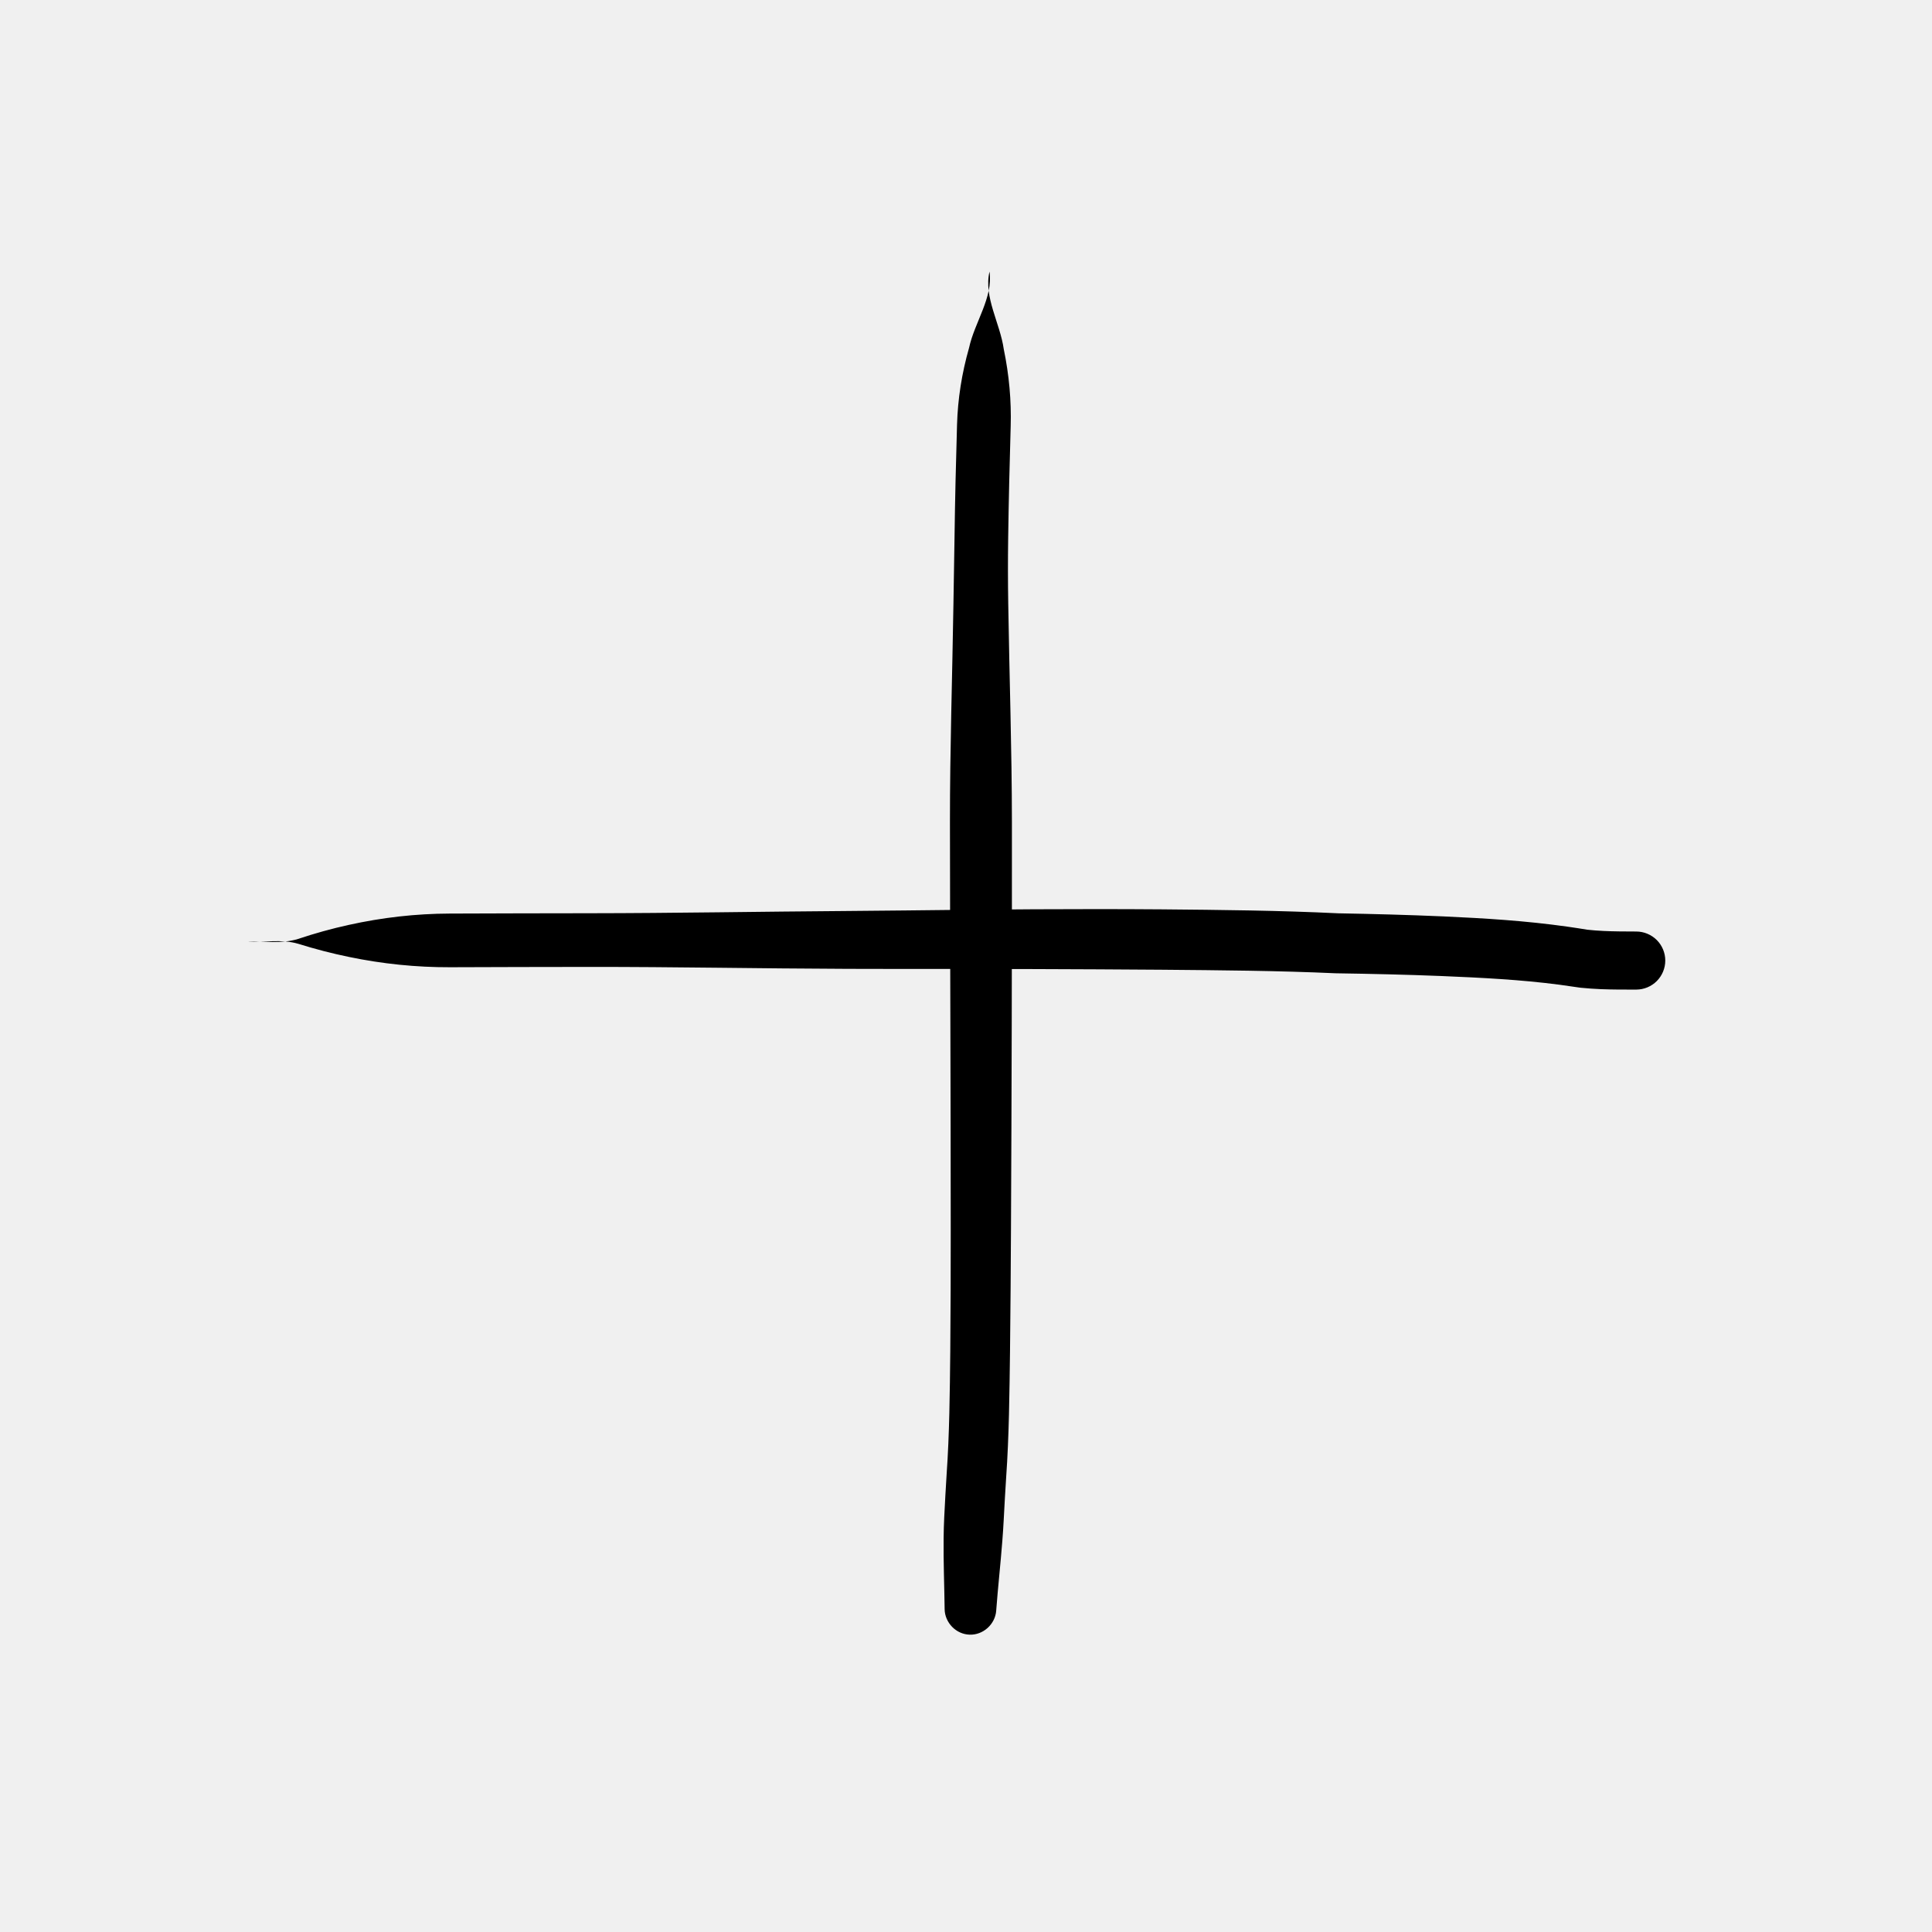
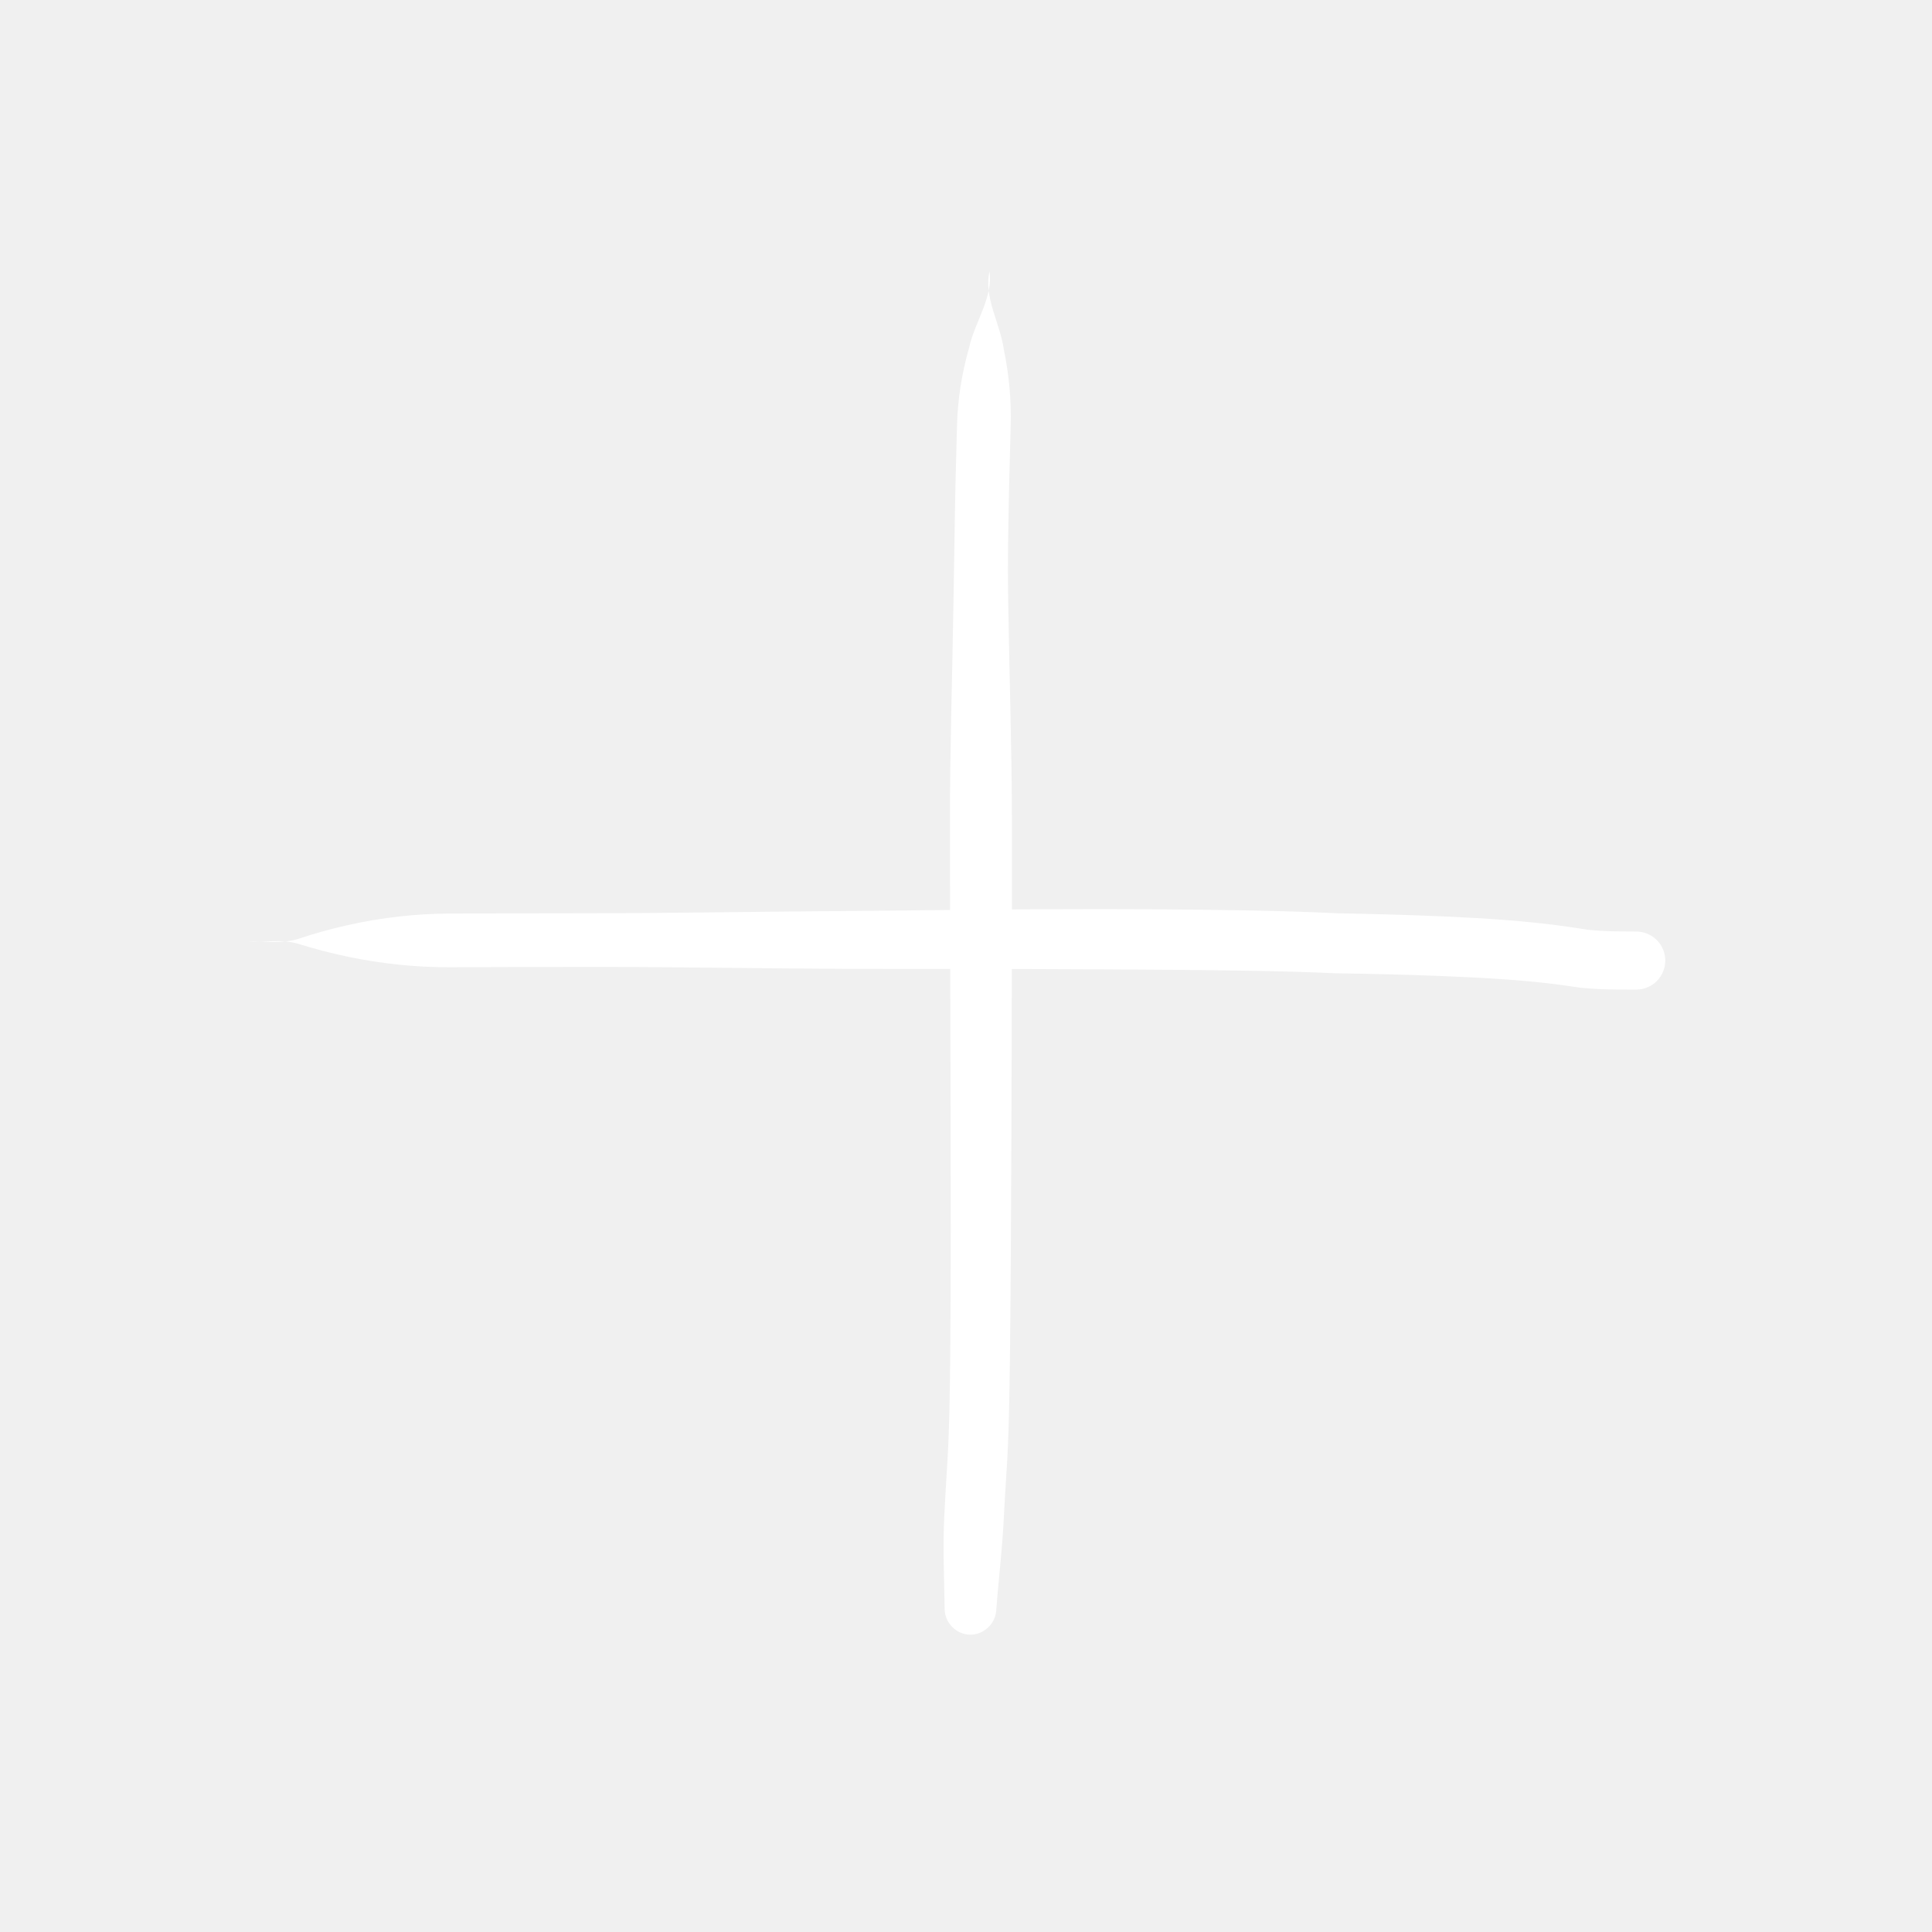
<svg xmlns="http://www.w3.org/2000/svg" width="72" height="72" viewBox="0 0 72 72" fill="none">
-   <path d="M6.5 35.154C7.03 35.141 7.539 35.129 7.914 35.119C8.289 35.11 8.499 35.105 8.499 35.105C8.499 35.105 8.289 35.11 7.914 35.119C7.539 35.129 7.03 35.141 6.5 35.154C7.409 35.132 8.314 35.116 9.221 35.104C9.852 35.125 10.474 34.988 11.11 35.171C11.736 35.367 12.366 35.531 12.999 35.661C14.257 35.922 15.514 36.05 16.769 36.046C18.492 36.039 20.216 36.036 21.939 36.034C25.156 36.031 28.359 36.095 31.584 36.106C32.295 36.108 33.011 36.111 33.727 36.11C36.917 36.106 40.107 36.116 43.289 36.139C45.455 36.158 47.645 36.174 49.767 36.271L49.807 36.272C51.114 36.292 52.408 36.321 53.704 36.373C55.199 36.435 56.681 36.509 58.118 36.698C58.361 36.73 58.605 36.765 58.854 36.803L58.908 36.81C59.162 36.836 59.413 36.852 59.66 36.863C60.117 36.881 60.557 36.88 60.981 36.879C61.267 36.878 61.541 36.764 61.744 36.561C61.946 36.358 62.06 36.083 62.06 35.797C62.06 35.511 61.946 35.236 61.744 35.033C61.541 34.831 61.267 34.716 60.981 34.715C60.557 34.714 60.148 34.713 59.757 34.694C59.545 34.684 59.339 34.668 59.137 34.646L59.191 34.653C58.939 34.612 58.677 34.571 58.415 34.534C56.852 34.313 55.324 34.221 53.797 34.152C52.473 34.094 51.164 34.06 49.845 34.036L49.886 34.037C47.664 33.929 45.491 33.909 43.306 33.889C40.107 33.865 36.91 33.892 33.712 33.93C33.003 33.939 32.289 33.945 31.579 33.95C28.361 33.972 25.156 34.031 21.937 34.034C20.212 34.036 18.487 34.039 16.762 34.046C15.504 34.05 14.247 34.191 12.991 34.47C12.358 34.609 11.731 34.783 11.108 34.992C10.476 35.187 9.851 35.065 9.221 35.104C8.314 35.116 7.409 35.132 6.5 35.154Z" fill="black" />
-   <path d="M37 7.5C37.019 6.97 37.037 6.462 37.051 6.087C37.065 5.712 37.072 5.501 37.072 5.501C37.072 5.501 37.065 5.712 37.051 6.087C37.037 6.462 37.019 6.97 37 7.5C36.955 8.364 36.914 9.245 36.876 10.121C37.017 11.083 36.319 12.01 36.114 12.963C35.843 13.914 35.694 14.865 35.666 15.825C35.624 17.233 35.591 18.642 35.572 20.053C35.56 20.868 35.545 21.683 35.532 22.5C35.49 25.213 35.4 27.922 35.402 30.631C35.406 35.693 35.431 40.754 35.431 45.812C35.431 47.333 35.428 48.843 35.414 50.356C35.397 51.896 35.384 53.421 35.279 54.927C35.246 55.462 35.215 56 35.189 56.537C35.176 56.8 35.169 57.065 35.166 57.327C35.156 58.209 35.193 59.091 35.204 59.97C35.207 60.215 35.311 60.452 35.485 60.63C35.66 60.808 35.892 60.912 36.136 60.919C36.38 60.927 36.618 60.837 36.804 60.67C36.989 60.503 37.107 60.273 37.125 60.029C37.125 60.029 37.125 60.029 37.125 60.029C37.19 59.158 37.287 58.289 37.354 57.423C37.374 57.166 37.392 56.906 37.405 56.648C37.432 56.121 37.462 55.595 37.496 55.067C37.606 53.497 37.619 51.924 37.64 50.38C37.658 48.856 37.668 47.343 37.676 45.818C37.701 40.754 37.715 35.691 37.711 30.629C37.709 27.921 37.616 25.213 37.574 22.5C37.561 21.695 37.56 20.888 37.571 20.081C37.591 18.683 37.624 17.284 37.665 15.883C37.693 14.929 37.607 13.976 37.407 13.011C37.273 12.049 36.652 11.068 36.876 10.121C36.914 9.245 36.955 8.364 37 7.5Z" fill="black" />
+   <path d="M6.5 35.154C7.03 35.141 7.539 35.129 7.914 35.119C8.289 35.11 8.499 35.105 8.499 35.105C8.499 35.105 8.289 35.11 7.914 35.119C7.539 35.129 7.03 35.141 6.5 35.154C7.409 35.132 8.314 35.116 9.221 35.104C9.852 35.125 10.474 34.988 11.11 35.171C11.736 35.367 12.366 35.531 12.999 35.661C14.257 35.922 15.514 36.05 16.769 36.046C18.492 36.039 20.216 36.036 21.939 36.034C25.156 36.031 28.359 36.095 31.584 36.106C32.295 36.108 33.011 36.111 33.727 36.11C36.917 36.106 40.107 36.116 43.289 36.139C45.455 36.158 47.645 36.174 49.767 36.271L49.807 36.272C51.114 36.292 52.408 36.321 53.704 36.373C55.199 36.435 56.681 36.509 58.118 36.698C58.361 36.73 58.605 36.765 58.854 36.803L58.908 36.81C59.162 36.836 59.413 36.852 59.66 36.863C60.117 36.881 60.557 36.88 60.981 36.879C61.267 36.878 61.541 36.764 61.744 36.561C61.946 36.358 62.06 36.083 62.06 35.797C62.06 35.511 61.946 35.236 61.744 35.033C61.541 34.831 61.267 34.716 60.981 34.715C60.557 34.714 60.148 34.713 59.757 34.694C59.545 34.684 59.339 34.668 59.137 34.646L59.191 34.653C58.939 34.612 58.677 34.571 58.415 34.534C56.852 34.313 55.324 34.221 53.797 34.152C52.473 34.094 51.164 34.06 49.845 34.036L49.886 34.037C47.664 33.929 45.491 33.909 43.306 33.889C40.107 33.865 36.91 33.892 33.712 33.93C33.003 33.939 32.289 33.945 31.579 33.95C28.361 33.972 25.156 34.031 21.937 34.034C20.212 34.036 18.487 34.039 16.762 34.046C15.504 34.05 14.247 34.191 12.991 34.47C12.358 34.609 11.731 34.783 11.108 34.992C10.476 35.187 9.851 35.065 9.221 35.104C8.314 35.116 7.409 35.132 6.5 35.154Z" fill="white" />
+   <path d="M37 7.5C37.019 6.97 37.037 6.462 37.051 6.087C37.065 5.712 37.072 5.501 37.072 5.501C37.072 5.501 37.065 5.712 37.051 6.087C37.037 6.462 37.019 6.97 37 7.5C36.955 8.364 36.914 9.245 36.876 10.121C37.017 11.083 36.319 12.01 36.114 12.963C35.843 13.914 35.694 14.865 35.666 15.825C35.624 17.233 35.591 18.642 35.572 20.053C35.56 20.868 35.545 21.683 35.532 22.5C35.49 25.213 35.4 27.922 35.402 30.631C35.406 35.693 35.431 40.754 35.431 45.812C35.431 47.333 35.428 48.843 35.414 50.356C35.397 51.896 35.384 53.421 35.279 54.927C35.246 55.462 35.215 56 35.189 56.537C35.176 56.8 35.169 57.065 35.166 57.327C35.156 58.209 35.193 59.091 35.204 59.97C35.207 60.215 35.311 60.452 35.485 60.63C35.66 60.808 35.892 60.912 36.136 60.919C36.38 60.927 36.618 60.837 36.804 60.67C36.989 60.503 37.107 60.273 37.125 60.029C37.19 59.158 37.287 58.289 37.354 57.423C37.374 57.166 37.392 56.906 37.405 56.648C37.432 56.121 37.462 55.595 37.496 55.067C37.606 53.497 37.619 51.924 37.64 50.38C37.658 48.856 37.668 47.343 37.676 45.818C37.701 40.754 37.715 35.691 37.711 30.629C37.709 27.921 37.616 25.213 37.574 22.5C37.561 21.695 37.56 20.888 37.571 20.081C37.591 18.683 37.624 17.284 37.665 15.883C37.693 14.929 37.607 13.976 37.407 13.011C37.273 12.049 36.652 11.068 36.876 10.121C36.914 9.245 36.955 8.364 37 7.5Z" fill="white" />
</svg>
